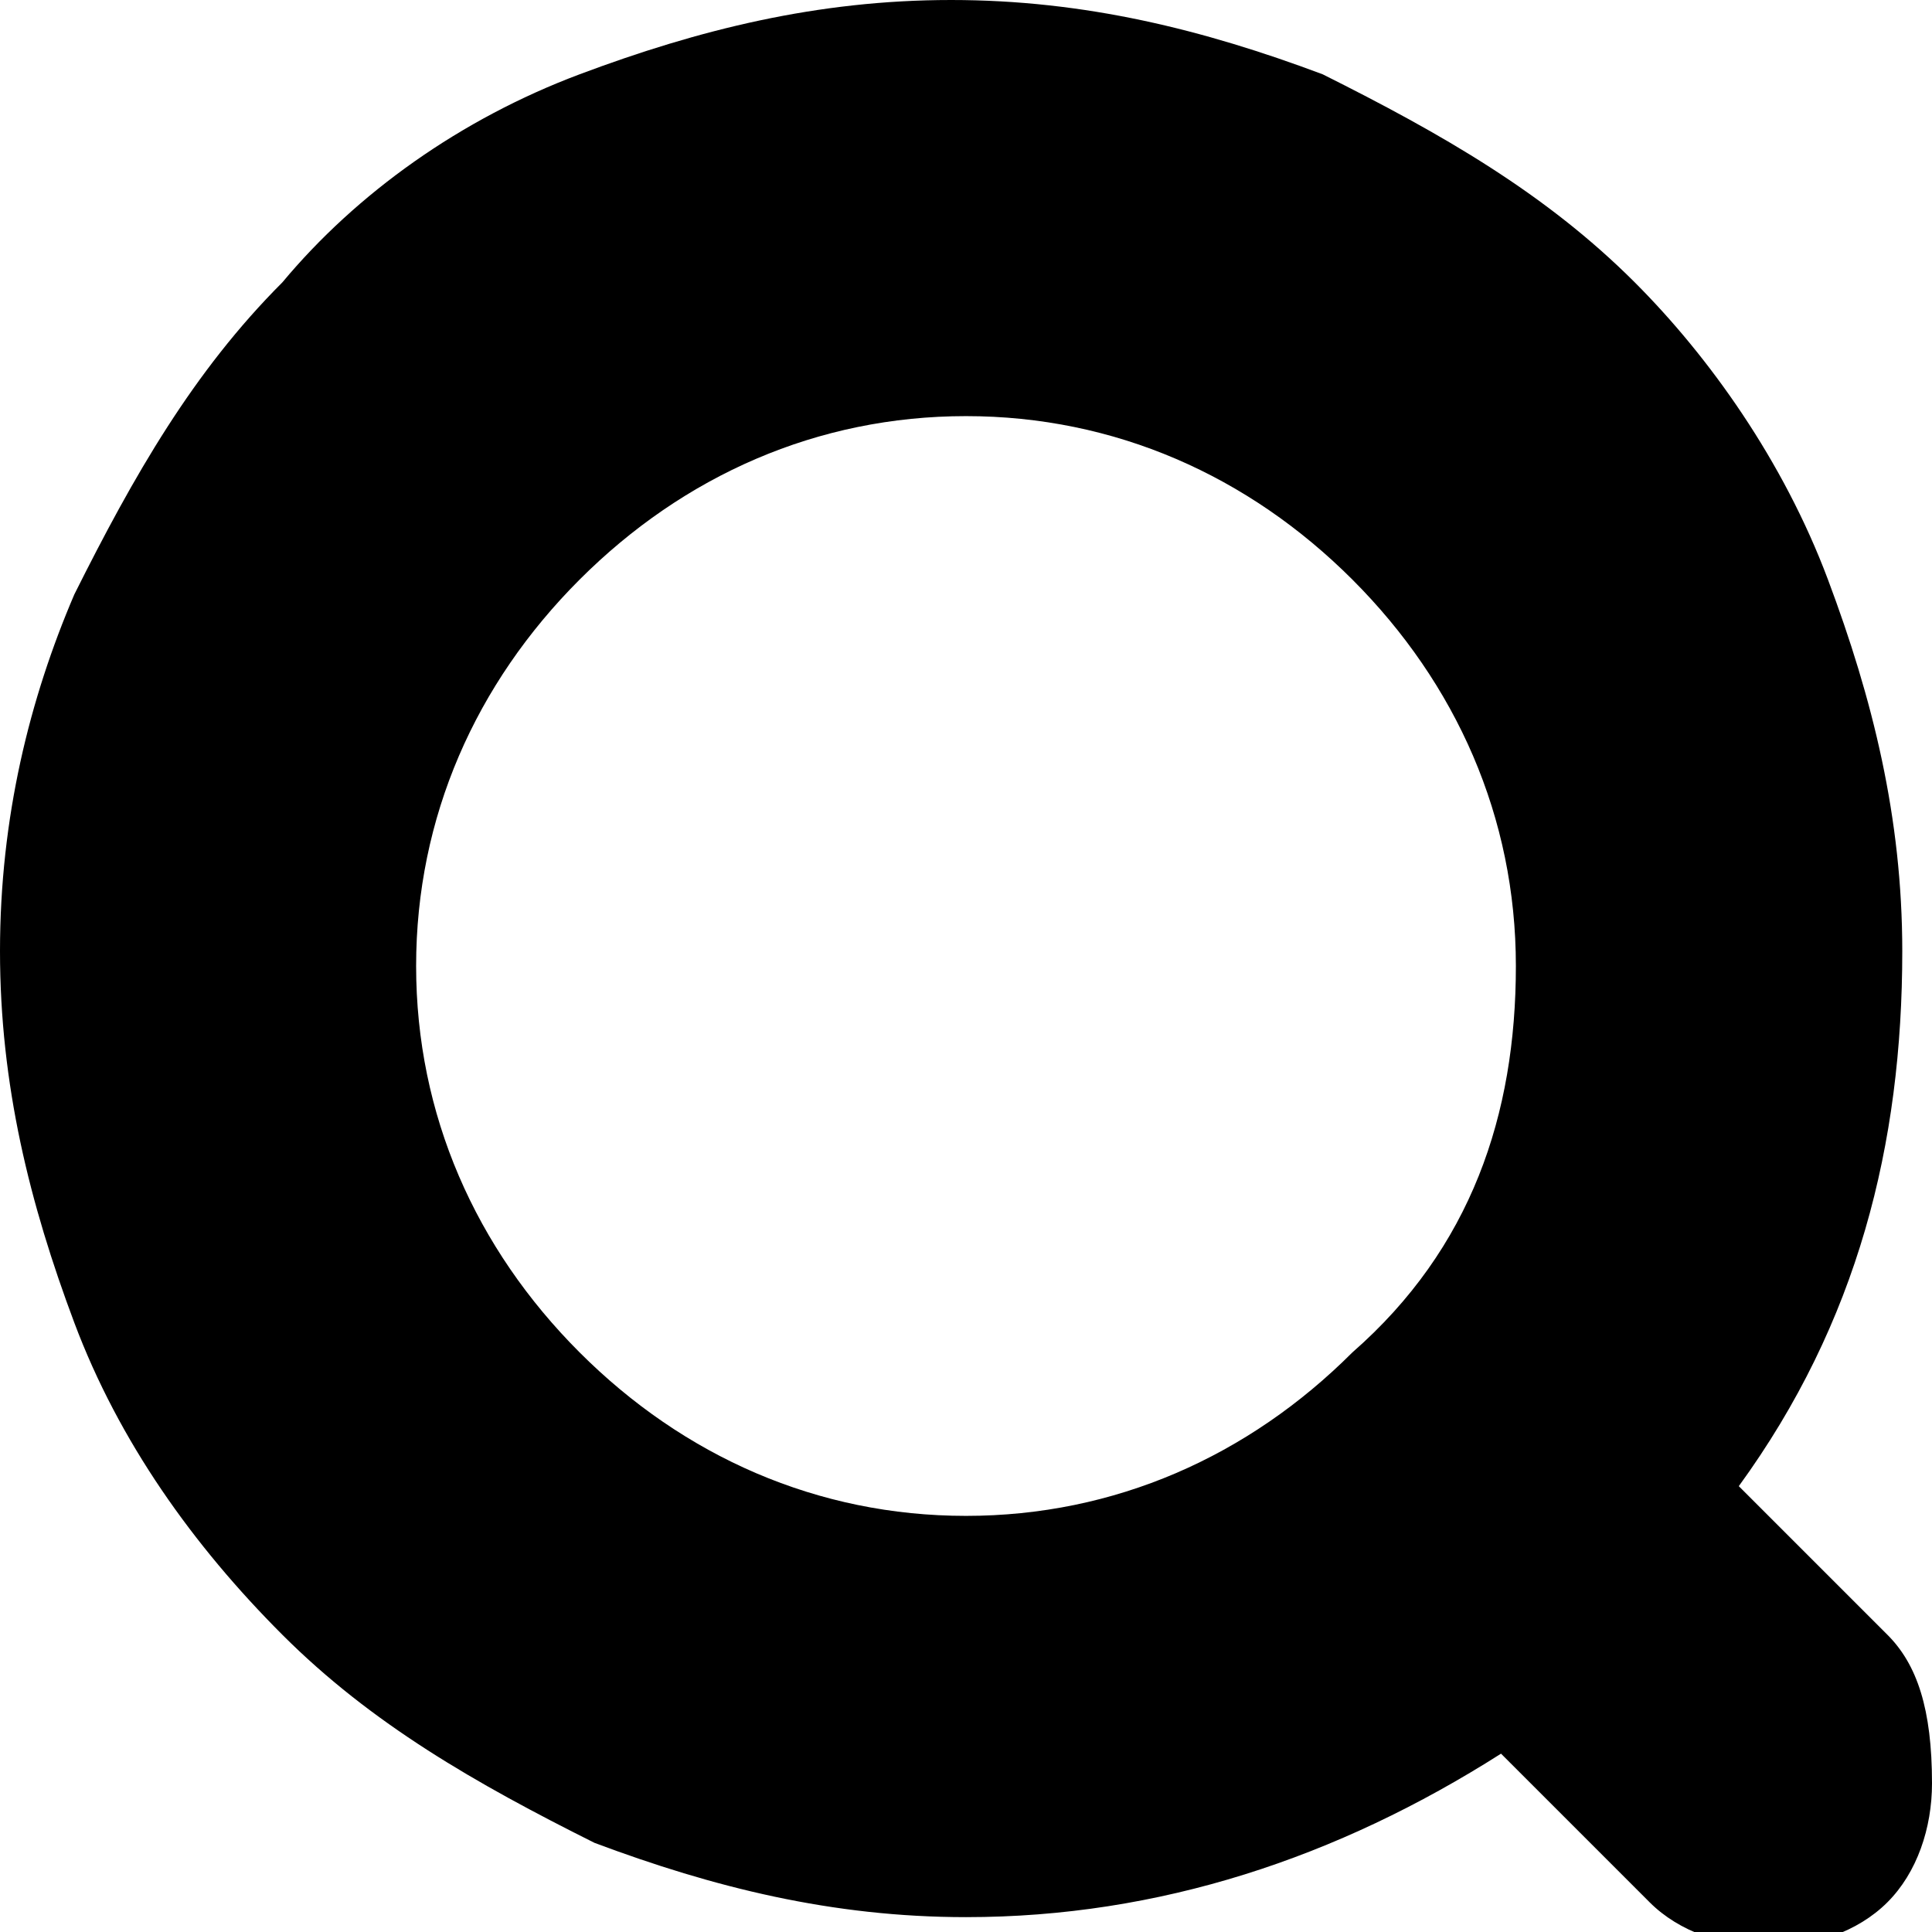
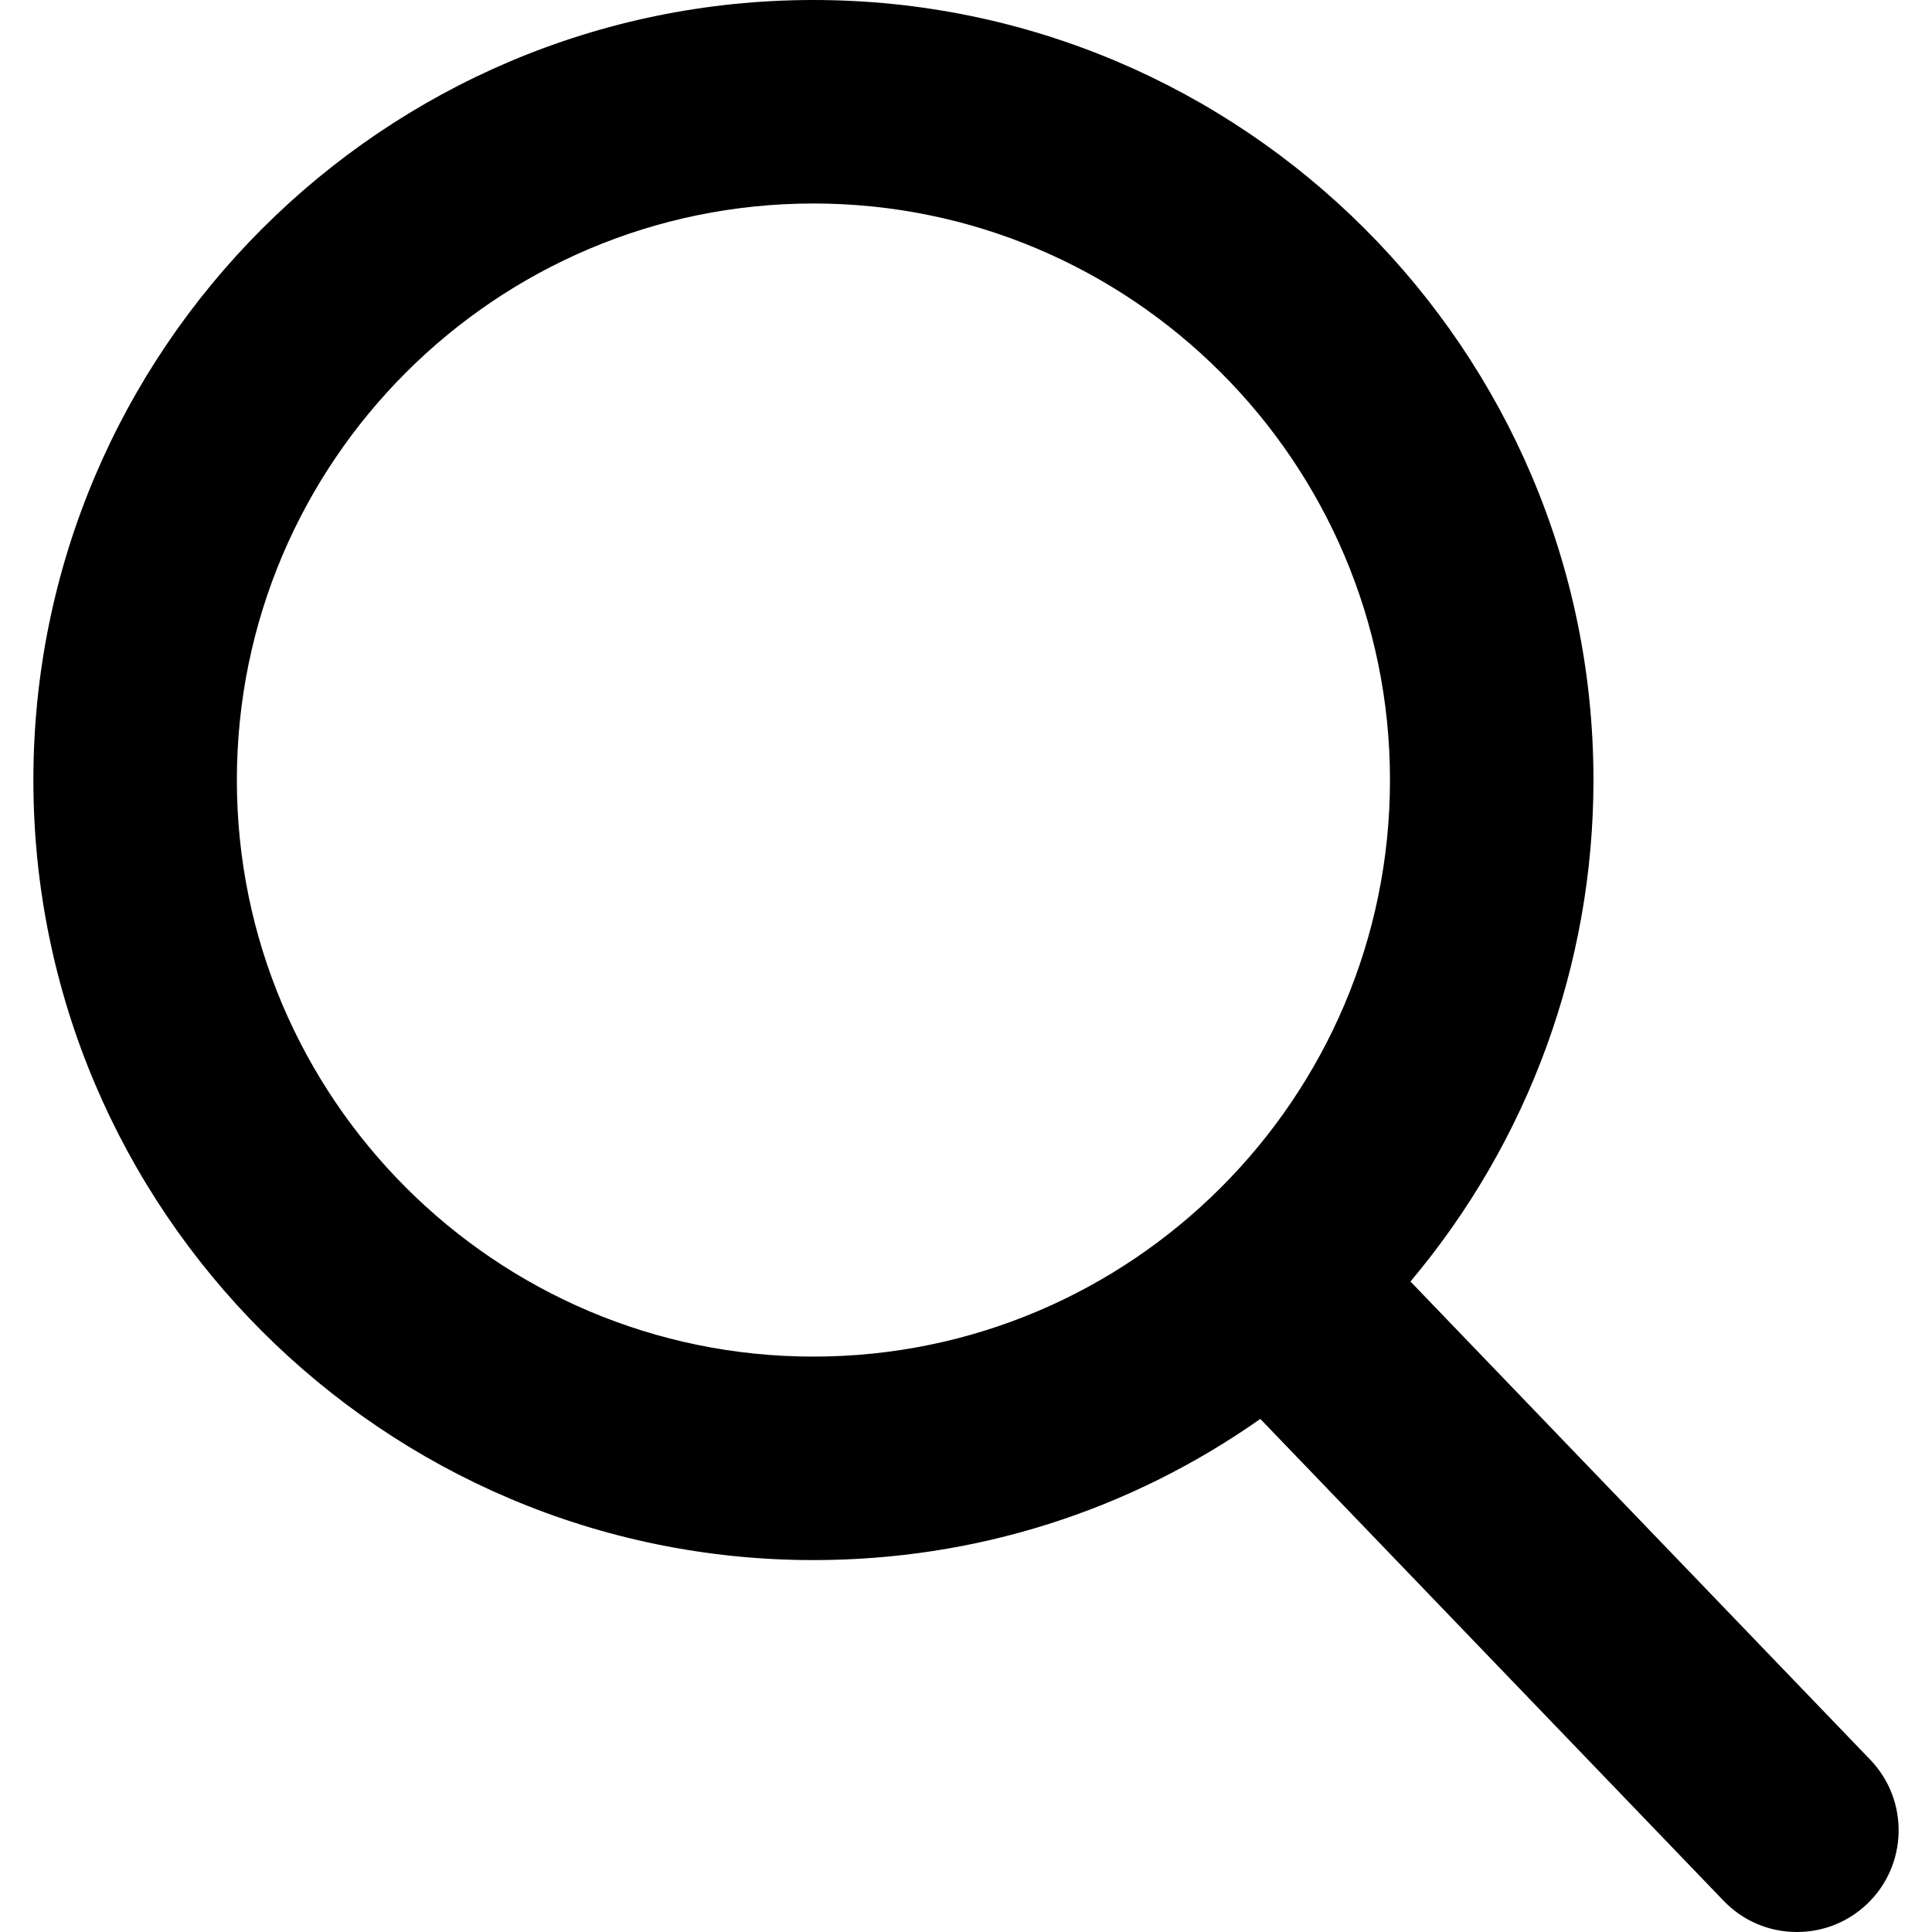
- <svg xmlns="http://www.w3.org/2000/svg" viewBox="0 0 13 13">
-   <path fill-rule="evenodd" fill="currentColor" d="M12.7,11l-1-1c0.8-1.1,1.1-2.3,1.1-3.6c0-0.9-0.2-1.7-0.5-2.5C12,3.1,11.5,2.4,11,1.9c-0.6-0.6-1.3-1-2.1-1.4C8.1,0.2,7.3,0,6.4,0C5.5,0,4.7,0.2,3.9,0.5C3.1,0.8,2.4,1.3,1.9,1.9c-0.6,0.6-1,1.3-1.4,2.1C0.2,4.7,0,5.5,0,6.4c0,0.9,0.2,1.7,0.5,2.5c0.3,0.8,0.8,1.5,1.4,2.1c0.6,0.6,1.3,1,2.1,1.4c0.8,0.3,1.6,0.5,2.5,0.5c1.3,0,2.5-0.4,3.6-1.1l1,1c0.2,0.2,0.5,0.3,0.8,0.3c0.3,0,0.6-0.1,0.8-0.3c0.2-0.2,0.3-0.5,0.3-0.8C13,11.5,12.9,11.2,12.7,11zM9.1,9.1c-0.7,0.7-1.6,1.1-2.6,1.1c-1,0-1.9-0.4-2.6-1.1C3.2,8.4,2.8,7.5,2.8,6.5c0-1,0.4-1.9,1.1-2.6c0.7-0.7,1.6-1.1,2.6-1.1c1,0,1.9,0.4,2.6,1.1c0.7,0.7,1.1,1.6,1.1,2.6C10.2,7.5,9.9,8.4,9.1,9.1z" />
+ <svg xmlns="http://www.w3.org/2000/svg" version="1.1" id="Capa_1" x="0px" y="0px" viewBox="0 0 56.966 56.966" style="enable-background:new 0 0 56.966 56.966;" xml:space="preserve">
+   <path fill-rule="evenodd" fill="currentColor" d="M55.146,51.887L41.588,37.786c3.486-4.144,5.396-9.358,5.396-14.786c0-12.682-10.318-23-23-23s-23,10.318-23,23  s10.318,23,23,23c4.761,0,9.298-1.436,13.177-4.162l13.661,14.208c0.571,0.593,1.339,0.92,2.162,0.92  c0.779,0,1.518-0.297,2.079-0.837C56.255,54.982,56.293,53.08,55.146,51.887z M23.984,6c9.374,0,17,7.626,17,17s-7.626,17-17,17  s-17-7.626-17-17S14.61,6,23.984,6z" />
+   <g>
+ </g>
+   <g>
+ </g>
+   <g>
+ </g>
+   <g>
+ </g>
+   <g>
+ </g>
+   <g>
+ </g>
+   <g>
+ </g>
+   <g>
+ </g>
+   <g>
+ </g>
+   <g>
+ </g>
+   <g>
+ </g>
+   <g>
+ </g>
+   <g>
+ </g>
+   <g>
+ </g>
+   <g>
+ </g>
</svg>
